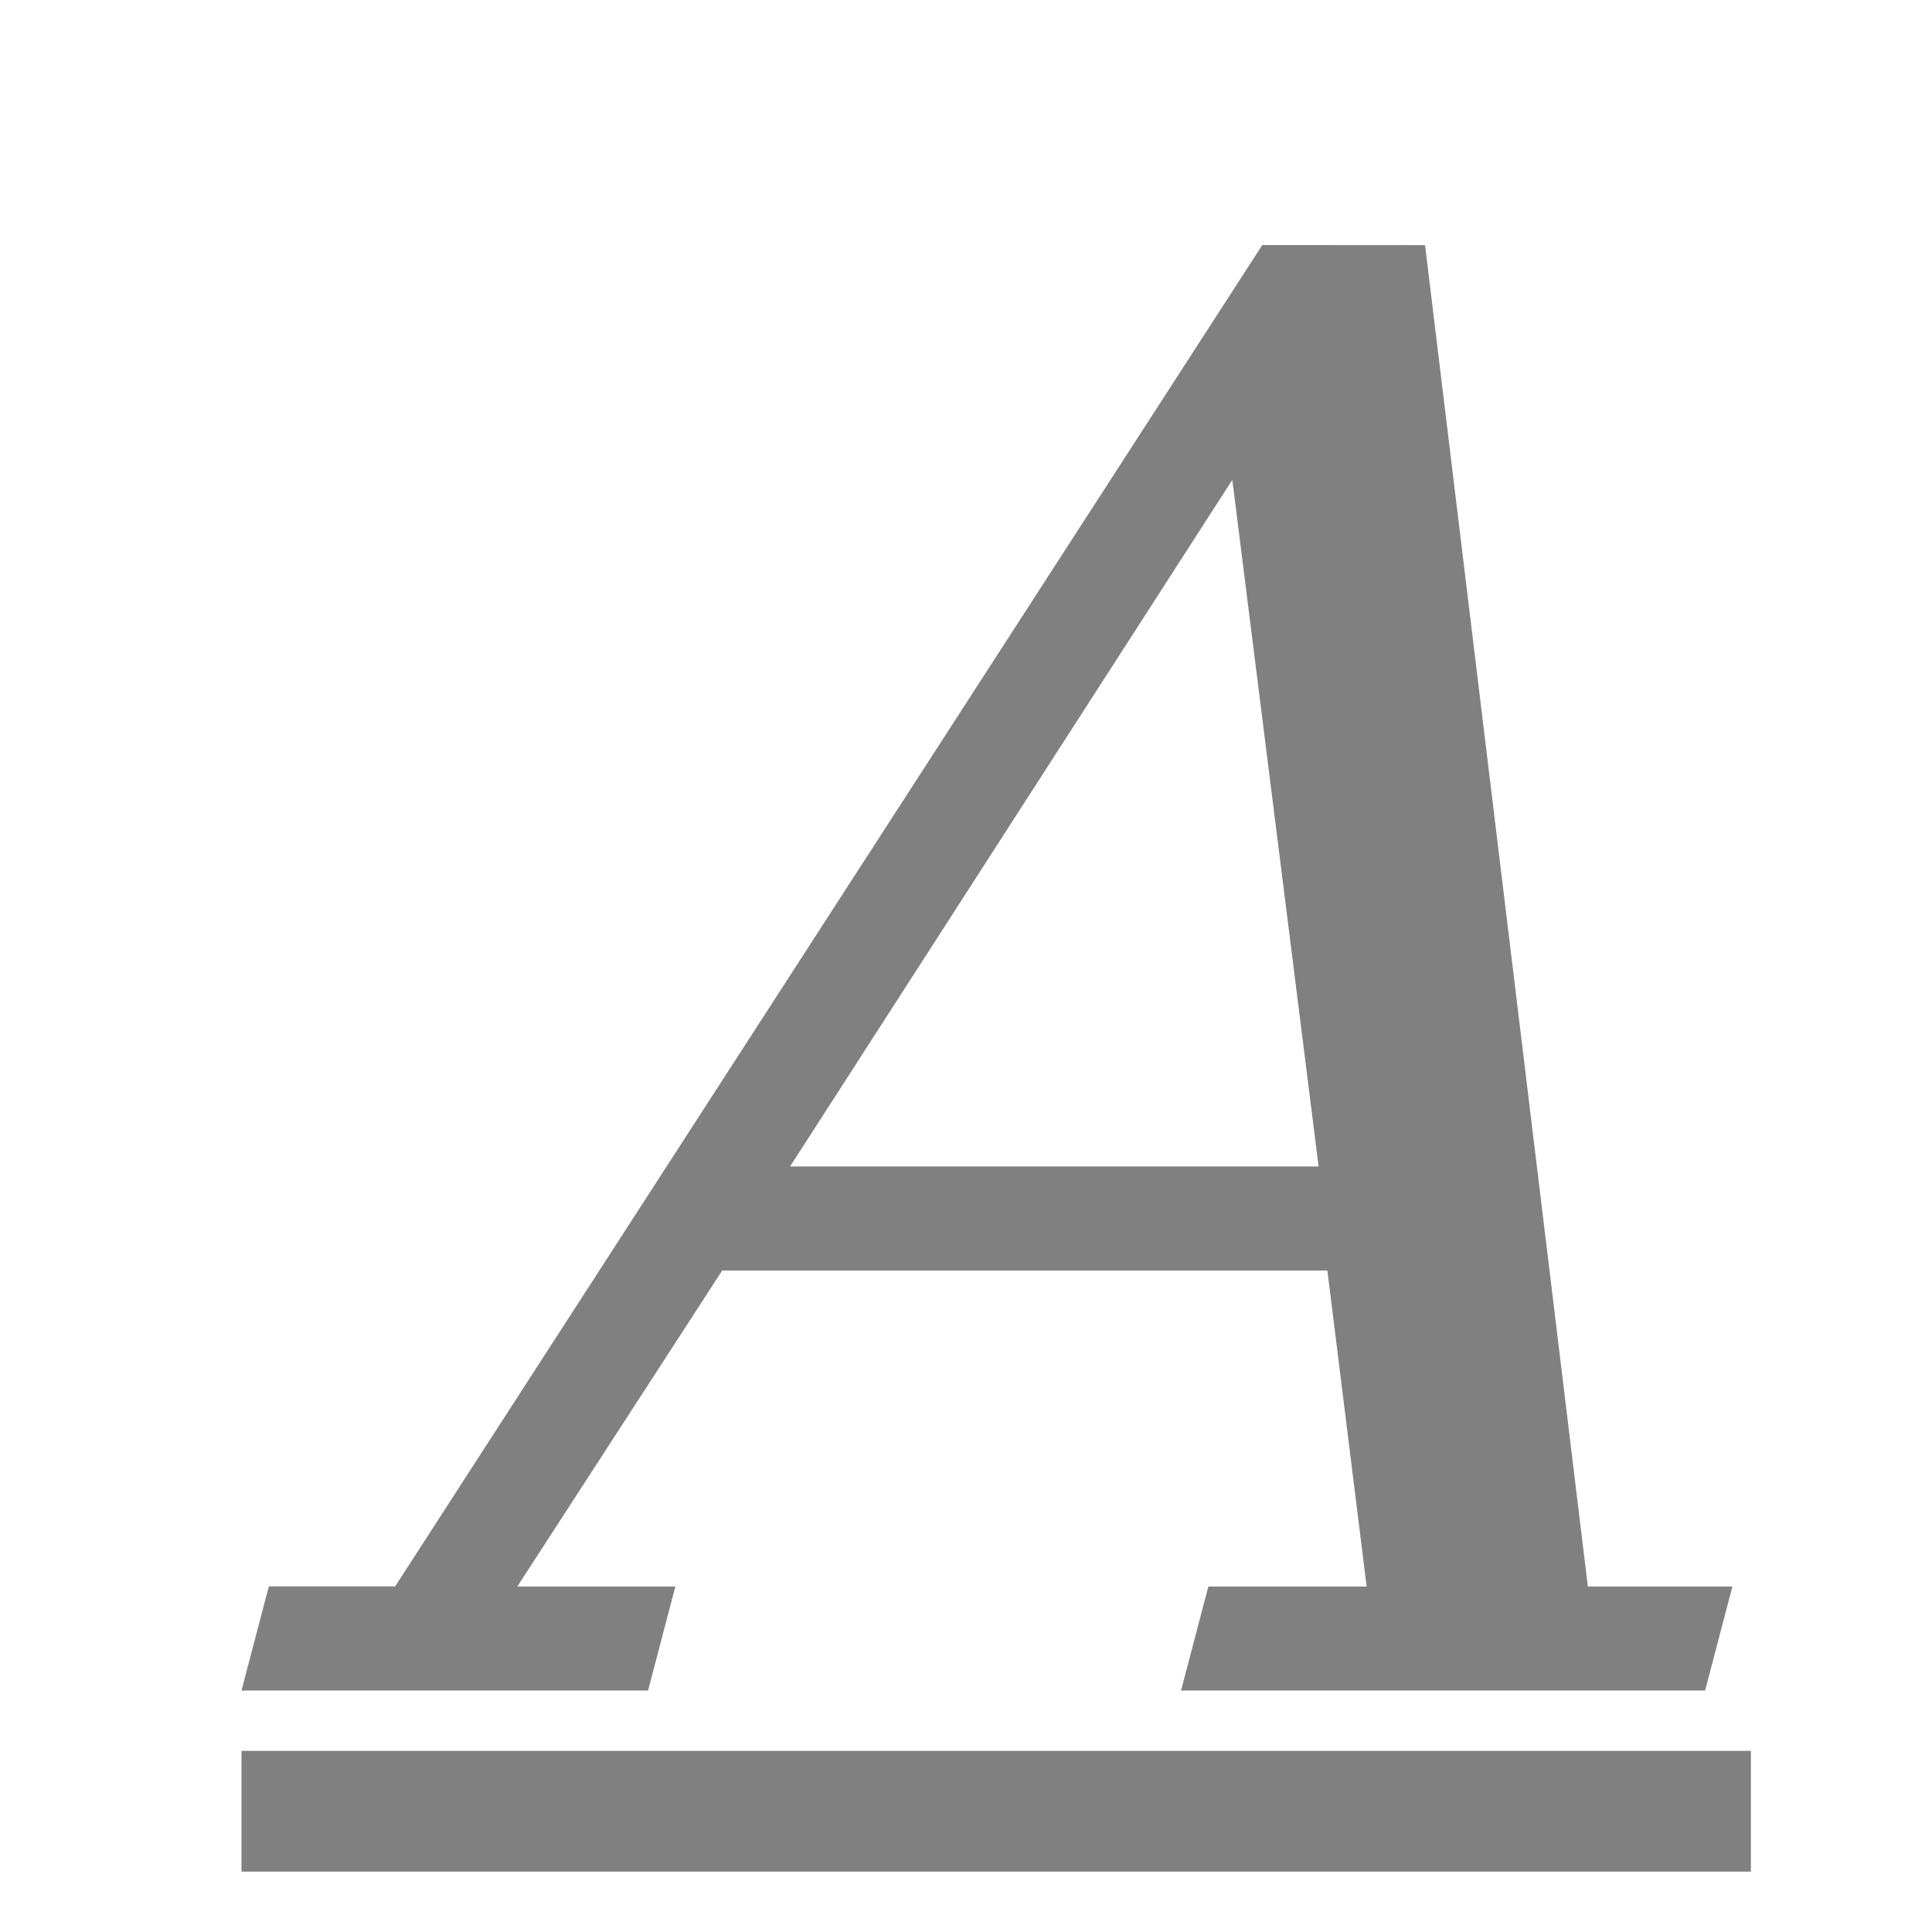
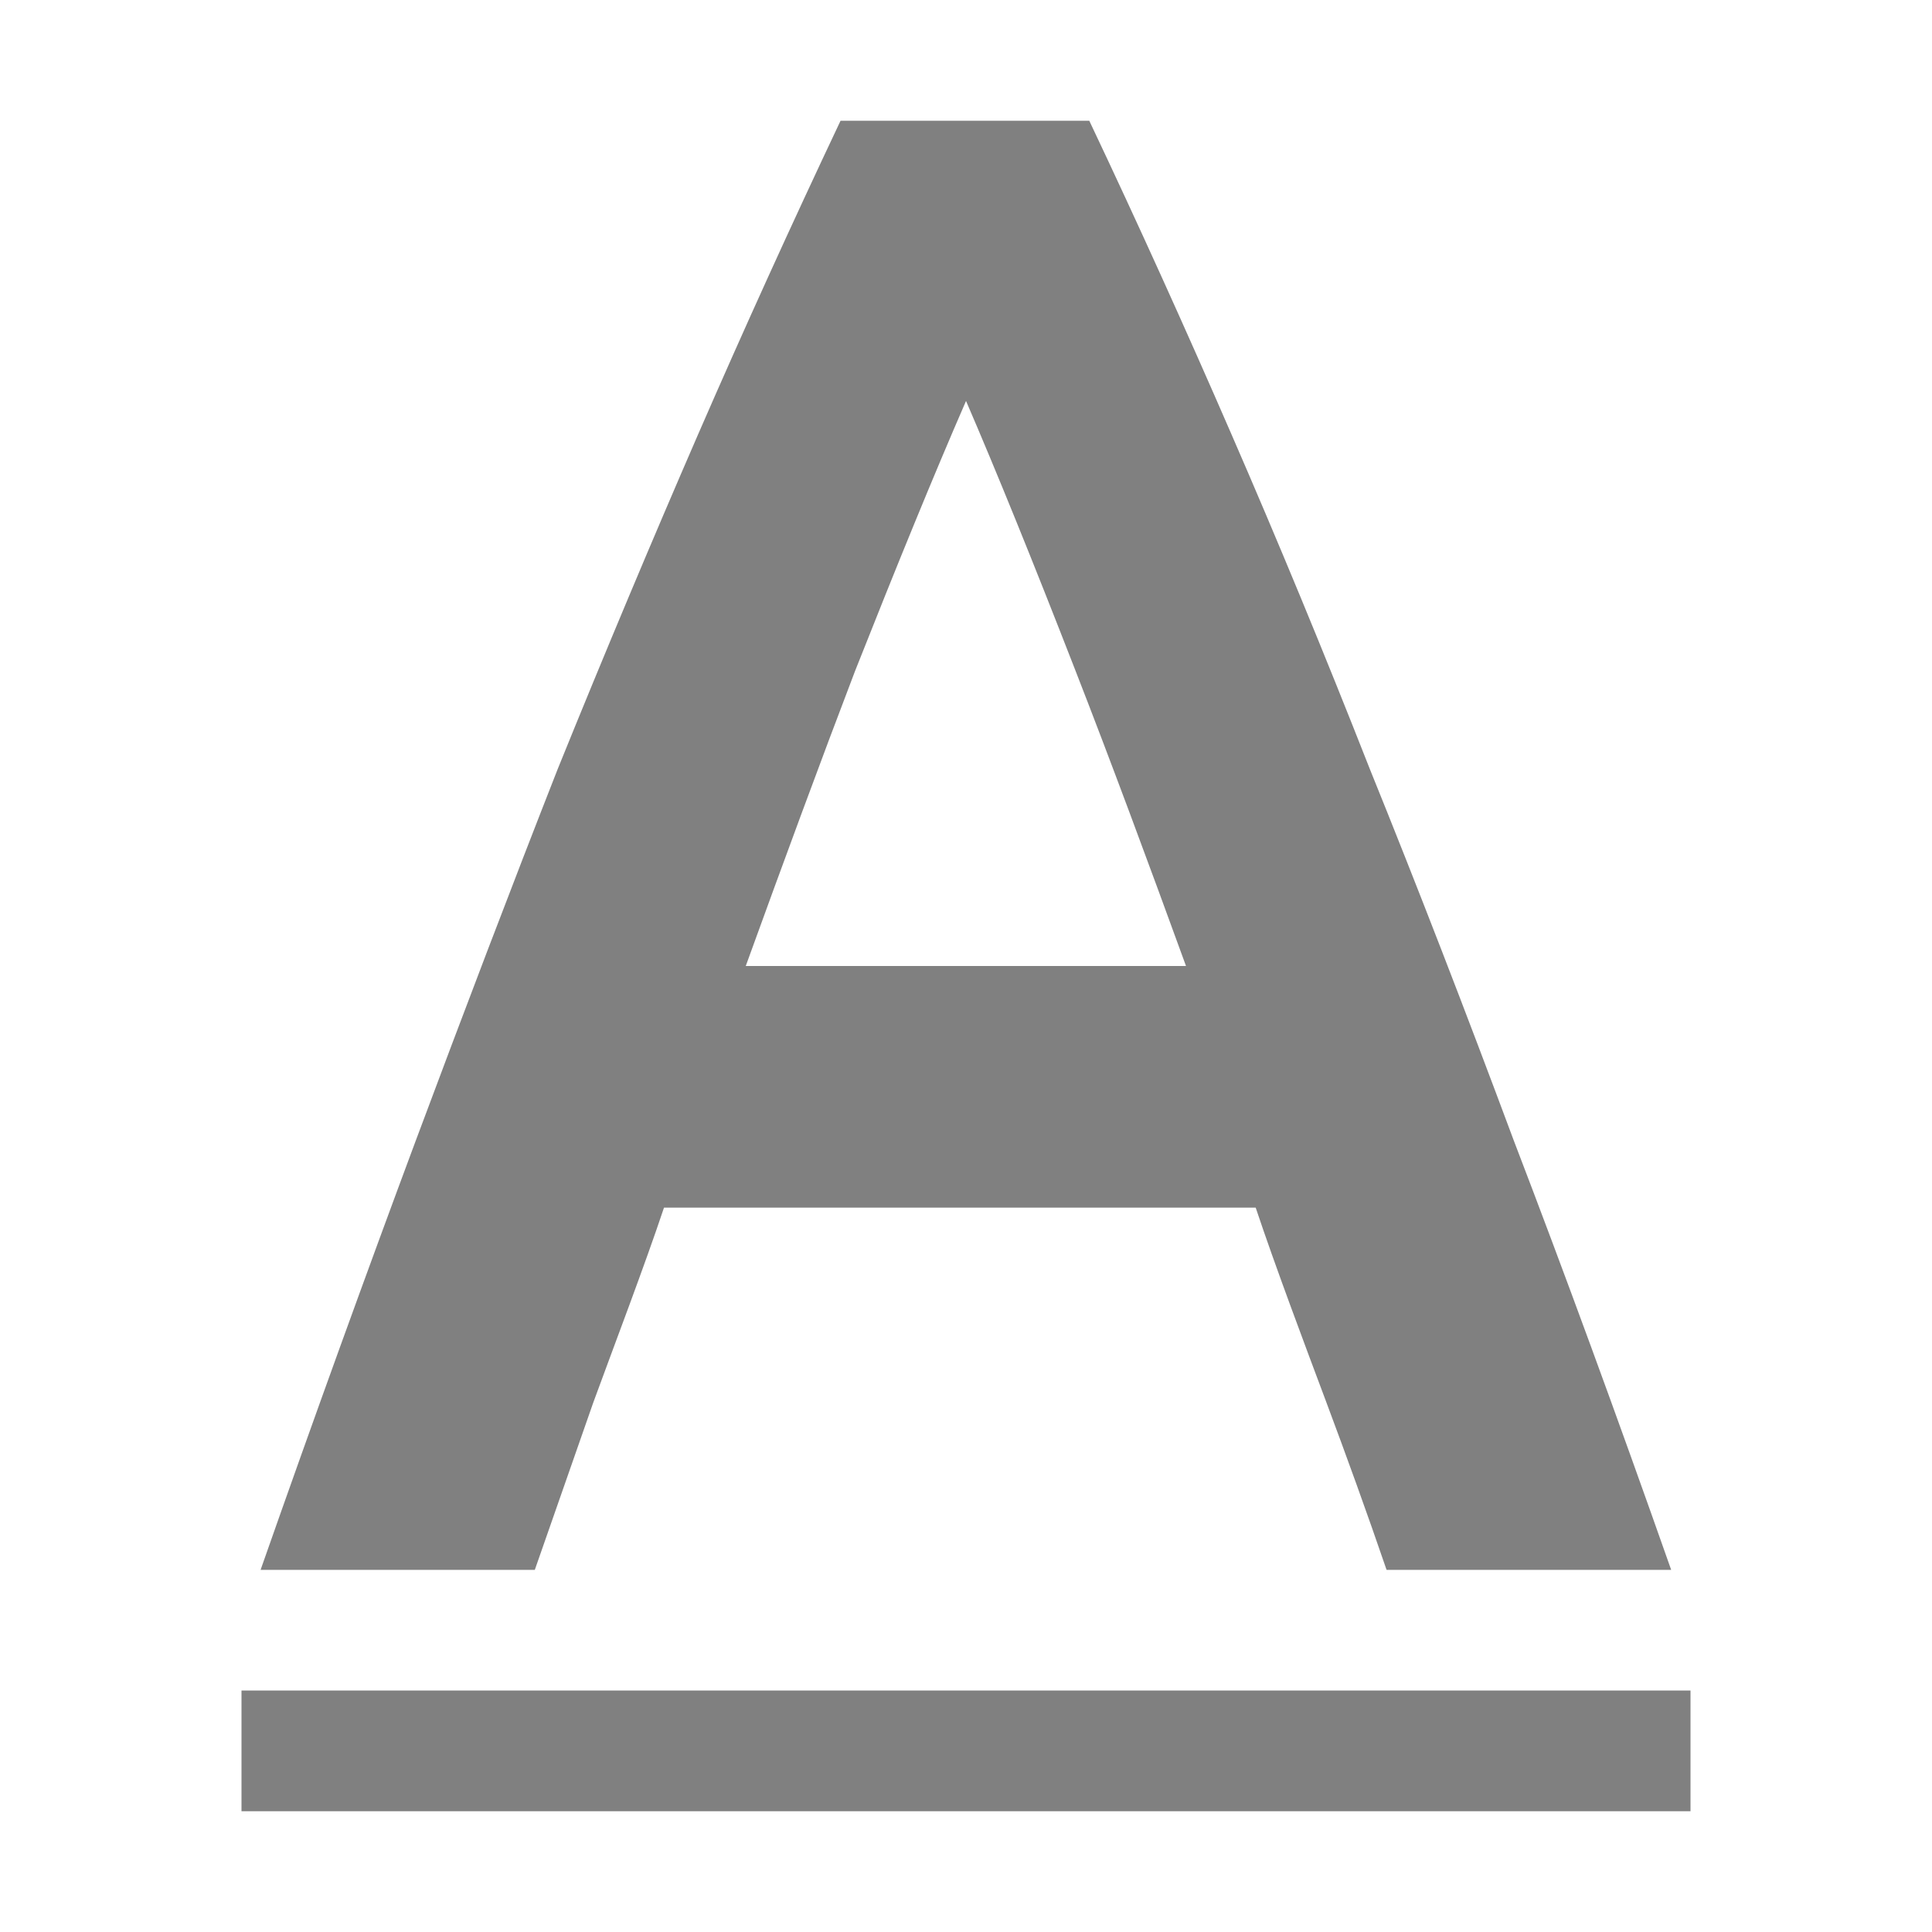
<svg xmlns="http://www.w3.org/2000/svg" xmlns:ns1="http://www.openswatchbook.org/uri/2009/osb" height="16" id="svg7384" version="1.1" width="16">
  <defs id="defs7386">
    <linearGradient id="linearGradient5606" ns1:paint="solid">
      <stop id="stop5608" offset="0" style="stop-color:#000000;stop-opacity:1;" />
    </linearGradient>
    <linearGradient id="linearGradient4526" ns1:paint="solid">
      <stop id="stop4528" offset="0" style="stop-color:#ffffff;stop-opacity:1;" />
    </linearGradient>
    <linearGradient id="linearGradient3600-4" ns1:paint="gradient">
      <stop id="stop3602-7" offset="0" style="stop-color:#f4f4f4;stop-opacity:1" />
      <stop id="stop3604-6" offset="1" style="stop-color:#dbdbdb;stop-opacity:1" />
    </linearGradient>
  </defs>
-   <g id="layer9" label="status" style="display:inline" transform="translate(-353.0002,227)" />
-   <g id="layer2" style="display:inline" transform="translate(-112,-140)" />
-   <g id="layer4" style="display:inline" transform="translate(-112,-140)" />
-   <g id="g1812" style="display:inline" transform="translate(-112,-140)" />
-   <g id="g6217" style="display:inline" transform="translate(-112,-140)" />
-   <g id="layer3" style="display:inline" transform="translate(-112,-140)" />
-   <g id="g1833" style="display:inline" transform="translate(-112,-140)" />
-   <g id="layer1" style="display:inline" transform="translate(-112,-140)">
-     <path style="color:#000000;font-style:normal;font-variant:normal;font-weight:normal;font-stretch:normal;font-size:medium;line-height:normal;font-family:sans-serif;font-variant-ligatures:normal;font-variant-position:normal;font-variant-caps:normal;font-variant-numeric:normal;font-variant-alternates:normal;font-feature-settings:normal;text-indent:0;text-align:start;text-decoration:none;text-decoration-line:none;text-decoration-style:solid;text-decoration-color:#000000;letter-spacing:normal;word-spacing:normal;text-transform:none;writing-mode:lr-tb;direction:ltr;text-orientation:mixed;dominant-baseline:auto;baseline-shift:baseline;text-anchor:start;white-space:normal;shape-padding:0;clip-rule:nonzero;display:inline;overflow:visible;visibility:visible;opacity:1;isolation:auto;mix-blend-mode:normal;color-interpolation:sRGB;color-interpolation-filters:linearRGB;solid-color:#000000;solid-opacity:1;vector-effect:none;fill:#808080;fill-opacity:1;fill-rule:evenodd;stroke:none;stroke-width:1.197px;stroke-linecap:butt;stroke-linejoin:miter;stroke-miterlimit:4;stroke-dasharray:none;stroke-dashoffset:0;stroke-opacity:1;color-rendering:auto;image-rendering:auto;shape-rendering:auto;text-rendering:auto;enable-background:accumulate" id="path7092-6" d="m 119.312,142.029 -4.266,11.109 H 114 V 154 h 3.367 v -0.861 h -1.309 l 1.01,-2.617 h 5.012 l 1.012,2.617 h -1.311 V 154 h 4.34 v -0.861 h -1.197 l -4.264,-11.109 z m 0.262,1.945 2.207,5.686 h -4.377 z" transform="matrix(1,0,-0.262466,1,40.41977,0)" />
-     <rect style="opacity:1;fill:#808080;fill-opacity:1;stroke:none;stroke-width:1.851;stroke-linejoin:round;stroke-miterlimit:4;stroke-dasharray:none;stroke-opacity:1" id="rect855" width="12.5" height="1" x="114" y="154.5" />
+   <g id="layer9" label="status" style="display:inline" transform="translate(-453.0002,-113)" />
+   <g id="layer2" style="display:inline" transform="translate(-212,-480)" />
+   <g id="layer4" style="display:inline" transform="translate(-212,-480)" />
+   <g id="g1812" style="display:inline" transform="translate(-212,-480)" />
+   <g id="g6217" style="display:inline" transform="translate(-212,-480)" />
+   <g id="layer3" style="display:inline" transform="translate(-212,-480)" />
+   <g id="g1833" style="display:inline" transform="translate(-212,-480)" />
+   <g id="layer1" style="display:inline" transform="translate(-212,-480)">
+     <path d="m 218.961,481 c -0.404,0.854 -0.798,1.72 -1.18,2.598 -0.381,0.877 -0.769,1.8 -1.162,2.77 -0.381,0.97 -0.773,1.999 -1.178,3.084 -0.404,1.085 -0.833,2.267 -1.283,3.549 h 2.271 c 0.162,-0.462 0.323,-0.923 0.484,-1.385 0.173,-0.473 0.424,-1.13 0.586,-1.615 h 4.9 c 0.162,0.485 0.407,1.136 0.58,1.598 0.173,0.462 0.342,0.929 0.504,1.402 h 2.357 c -0.451,-1.281 -0.885,-2.464 -1.301,-3.549 -0.404,-1.085 -0.802,-2.114 -1.195,-3.084 -0.381,-0.97 -0.763,-1.892 -1.145,-2.77 -0.381,-0.877 -0.773,-1.743 -1.178,-2.598 z M 220,483.32 c 0.254,0.589 0.554,1.328 0.9,2.217 0.297,0.761 0.608,1.6 0.922,2.463 h -3.646 c 0.312,-0.861 0.619,-1.694 0.906,-2.445 0.347,-0.877 0.652,-1.623 0.918,-2.234 z M 214,494 v 1 h 12 v -1 z" id="path3104" style="font-style:normal;font-variant:normal;font-weight:500;font-stretch:normal;font-size:17.333px;line-height:1.25;font-family:Ubuntu;-inkscape-font-specification:'Ubuntu, Medium';font-variant-ligatures:normal;font-variant-caps:normal;font-variant-numeric:normal;font-feature-settings:normal;text-align:start;letter-spacing:0px;word-spacing:0px;writing-mode:lr-tb;text-anchor:start;fill:#808080;fill-opacity:1;stroke:none;stroke-width:1" />
  </g>
</svg>
